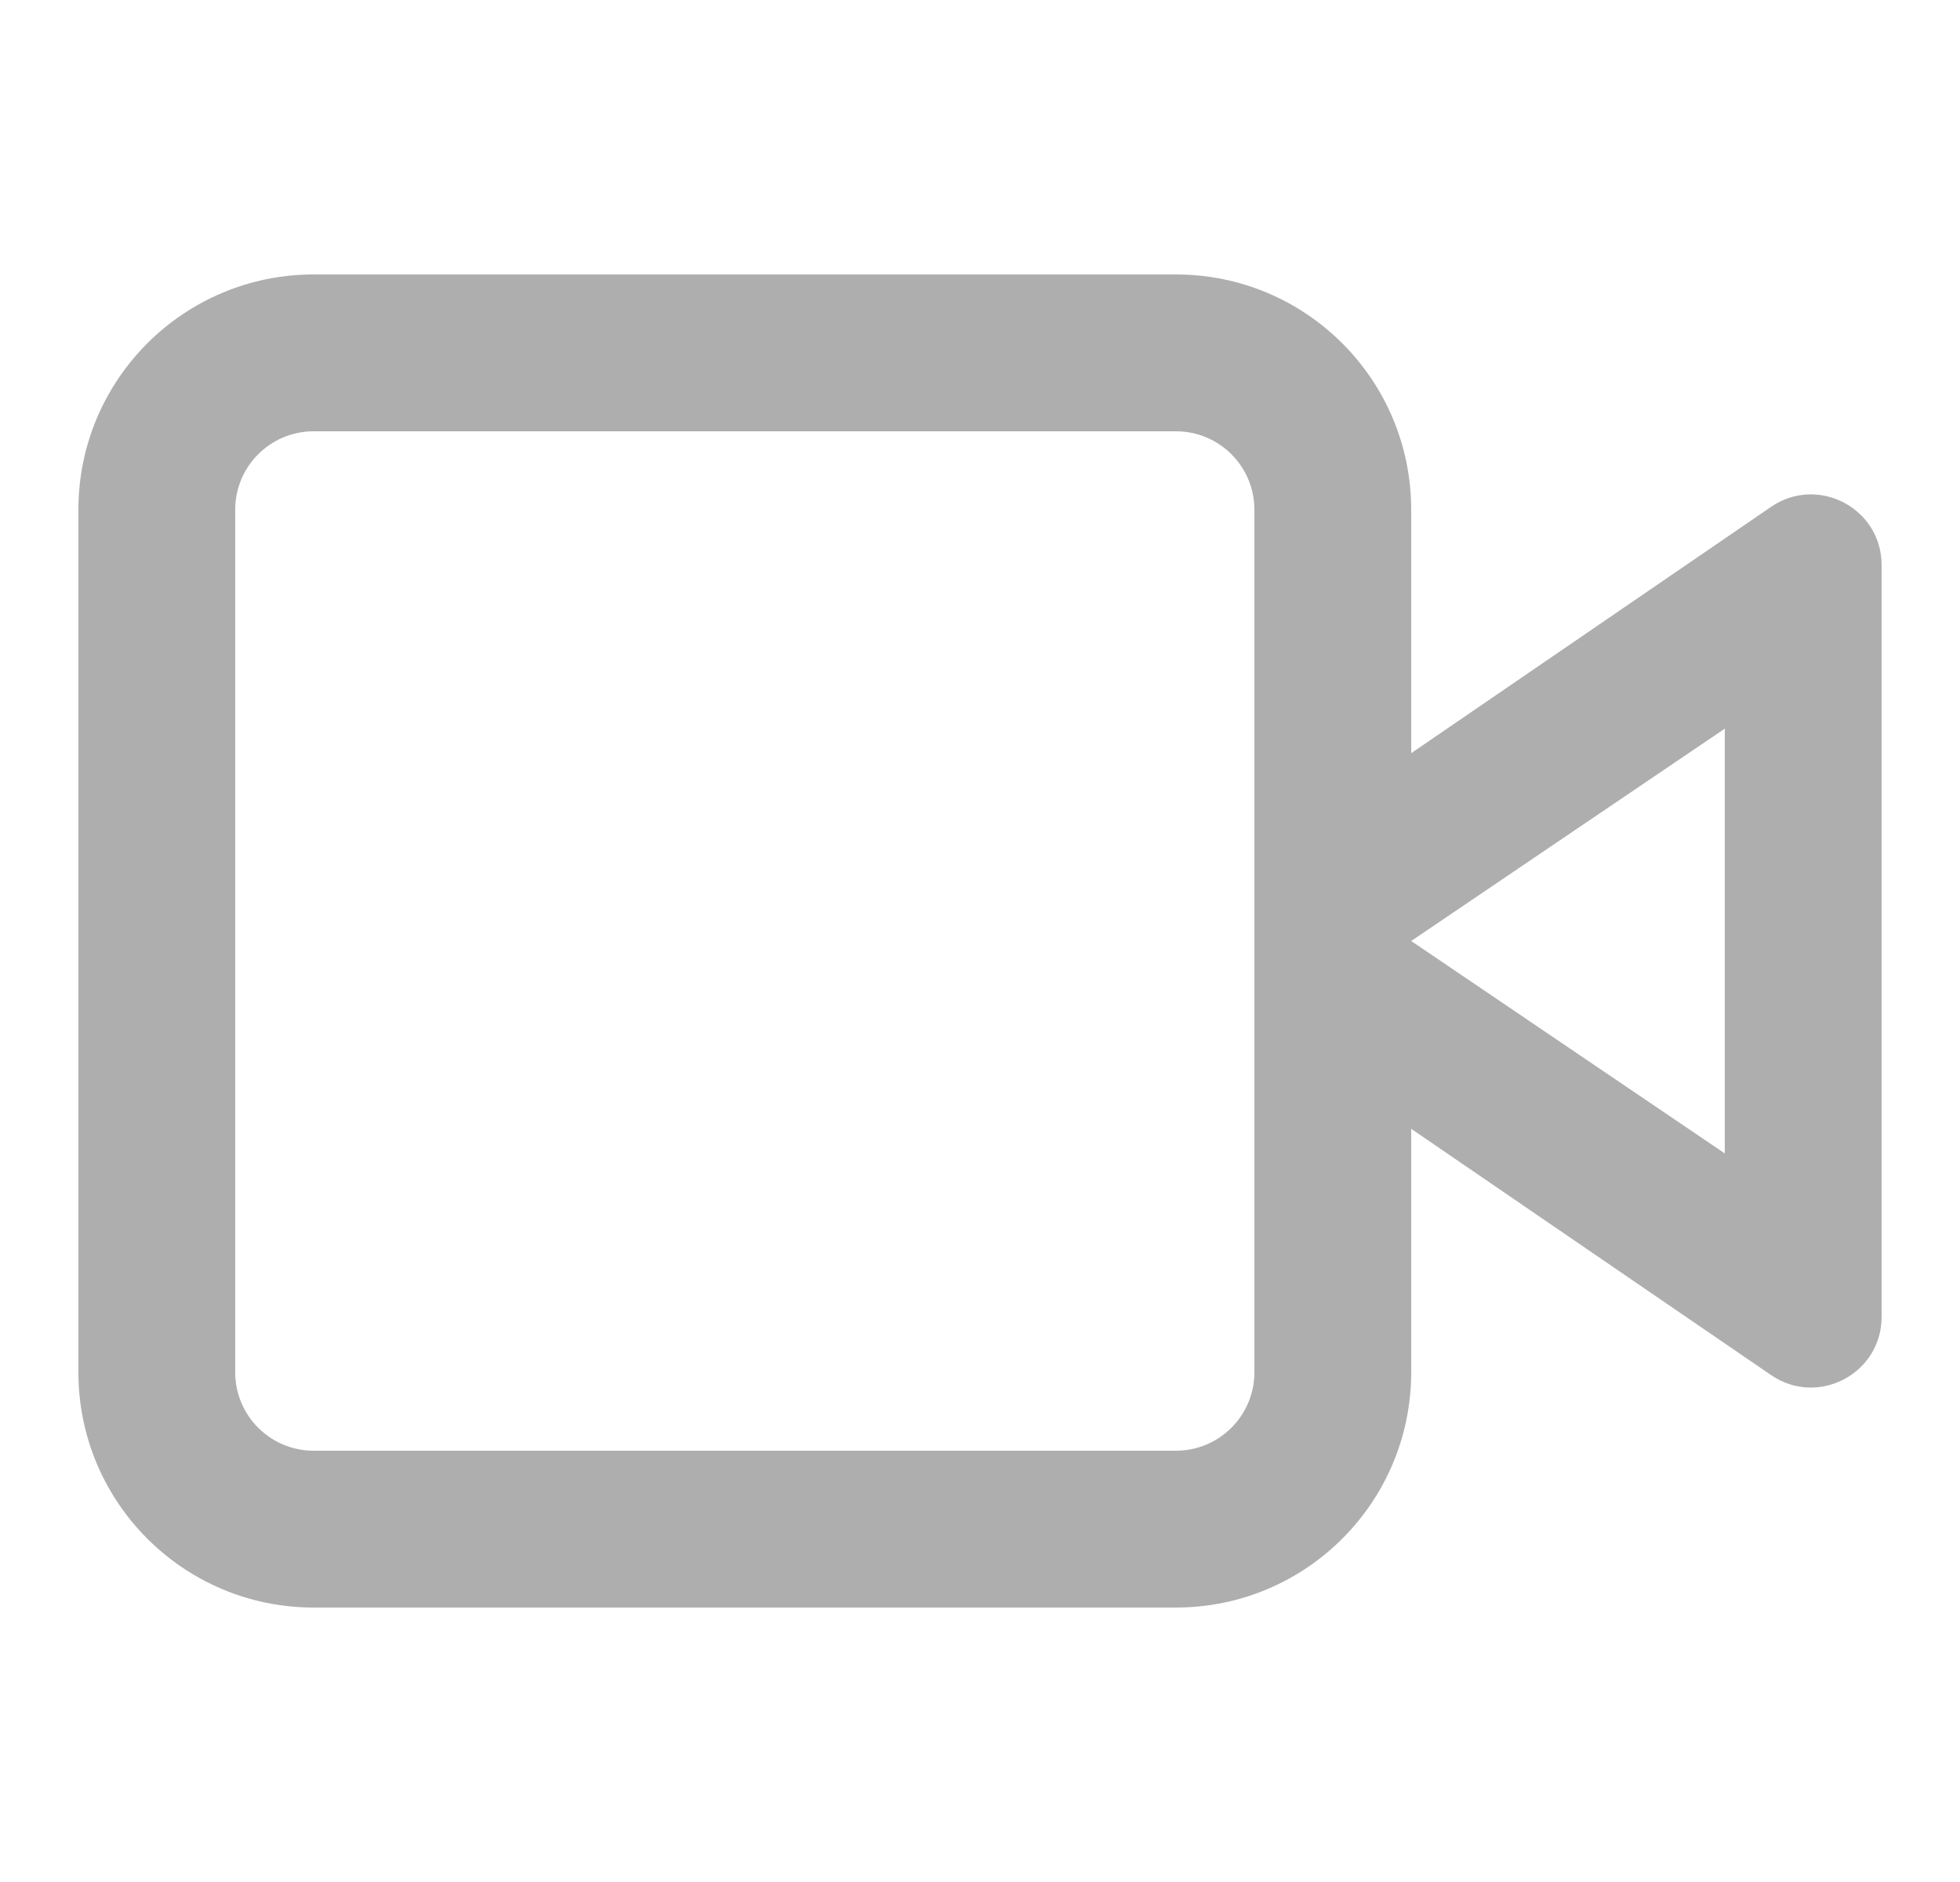
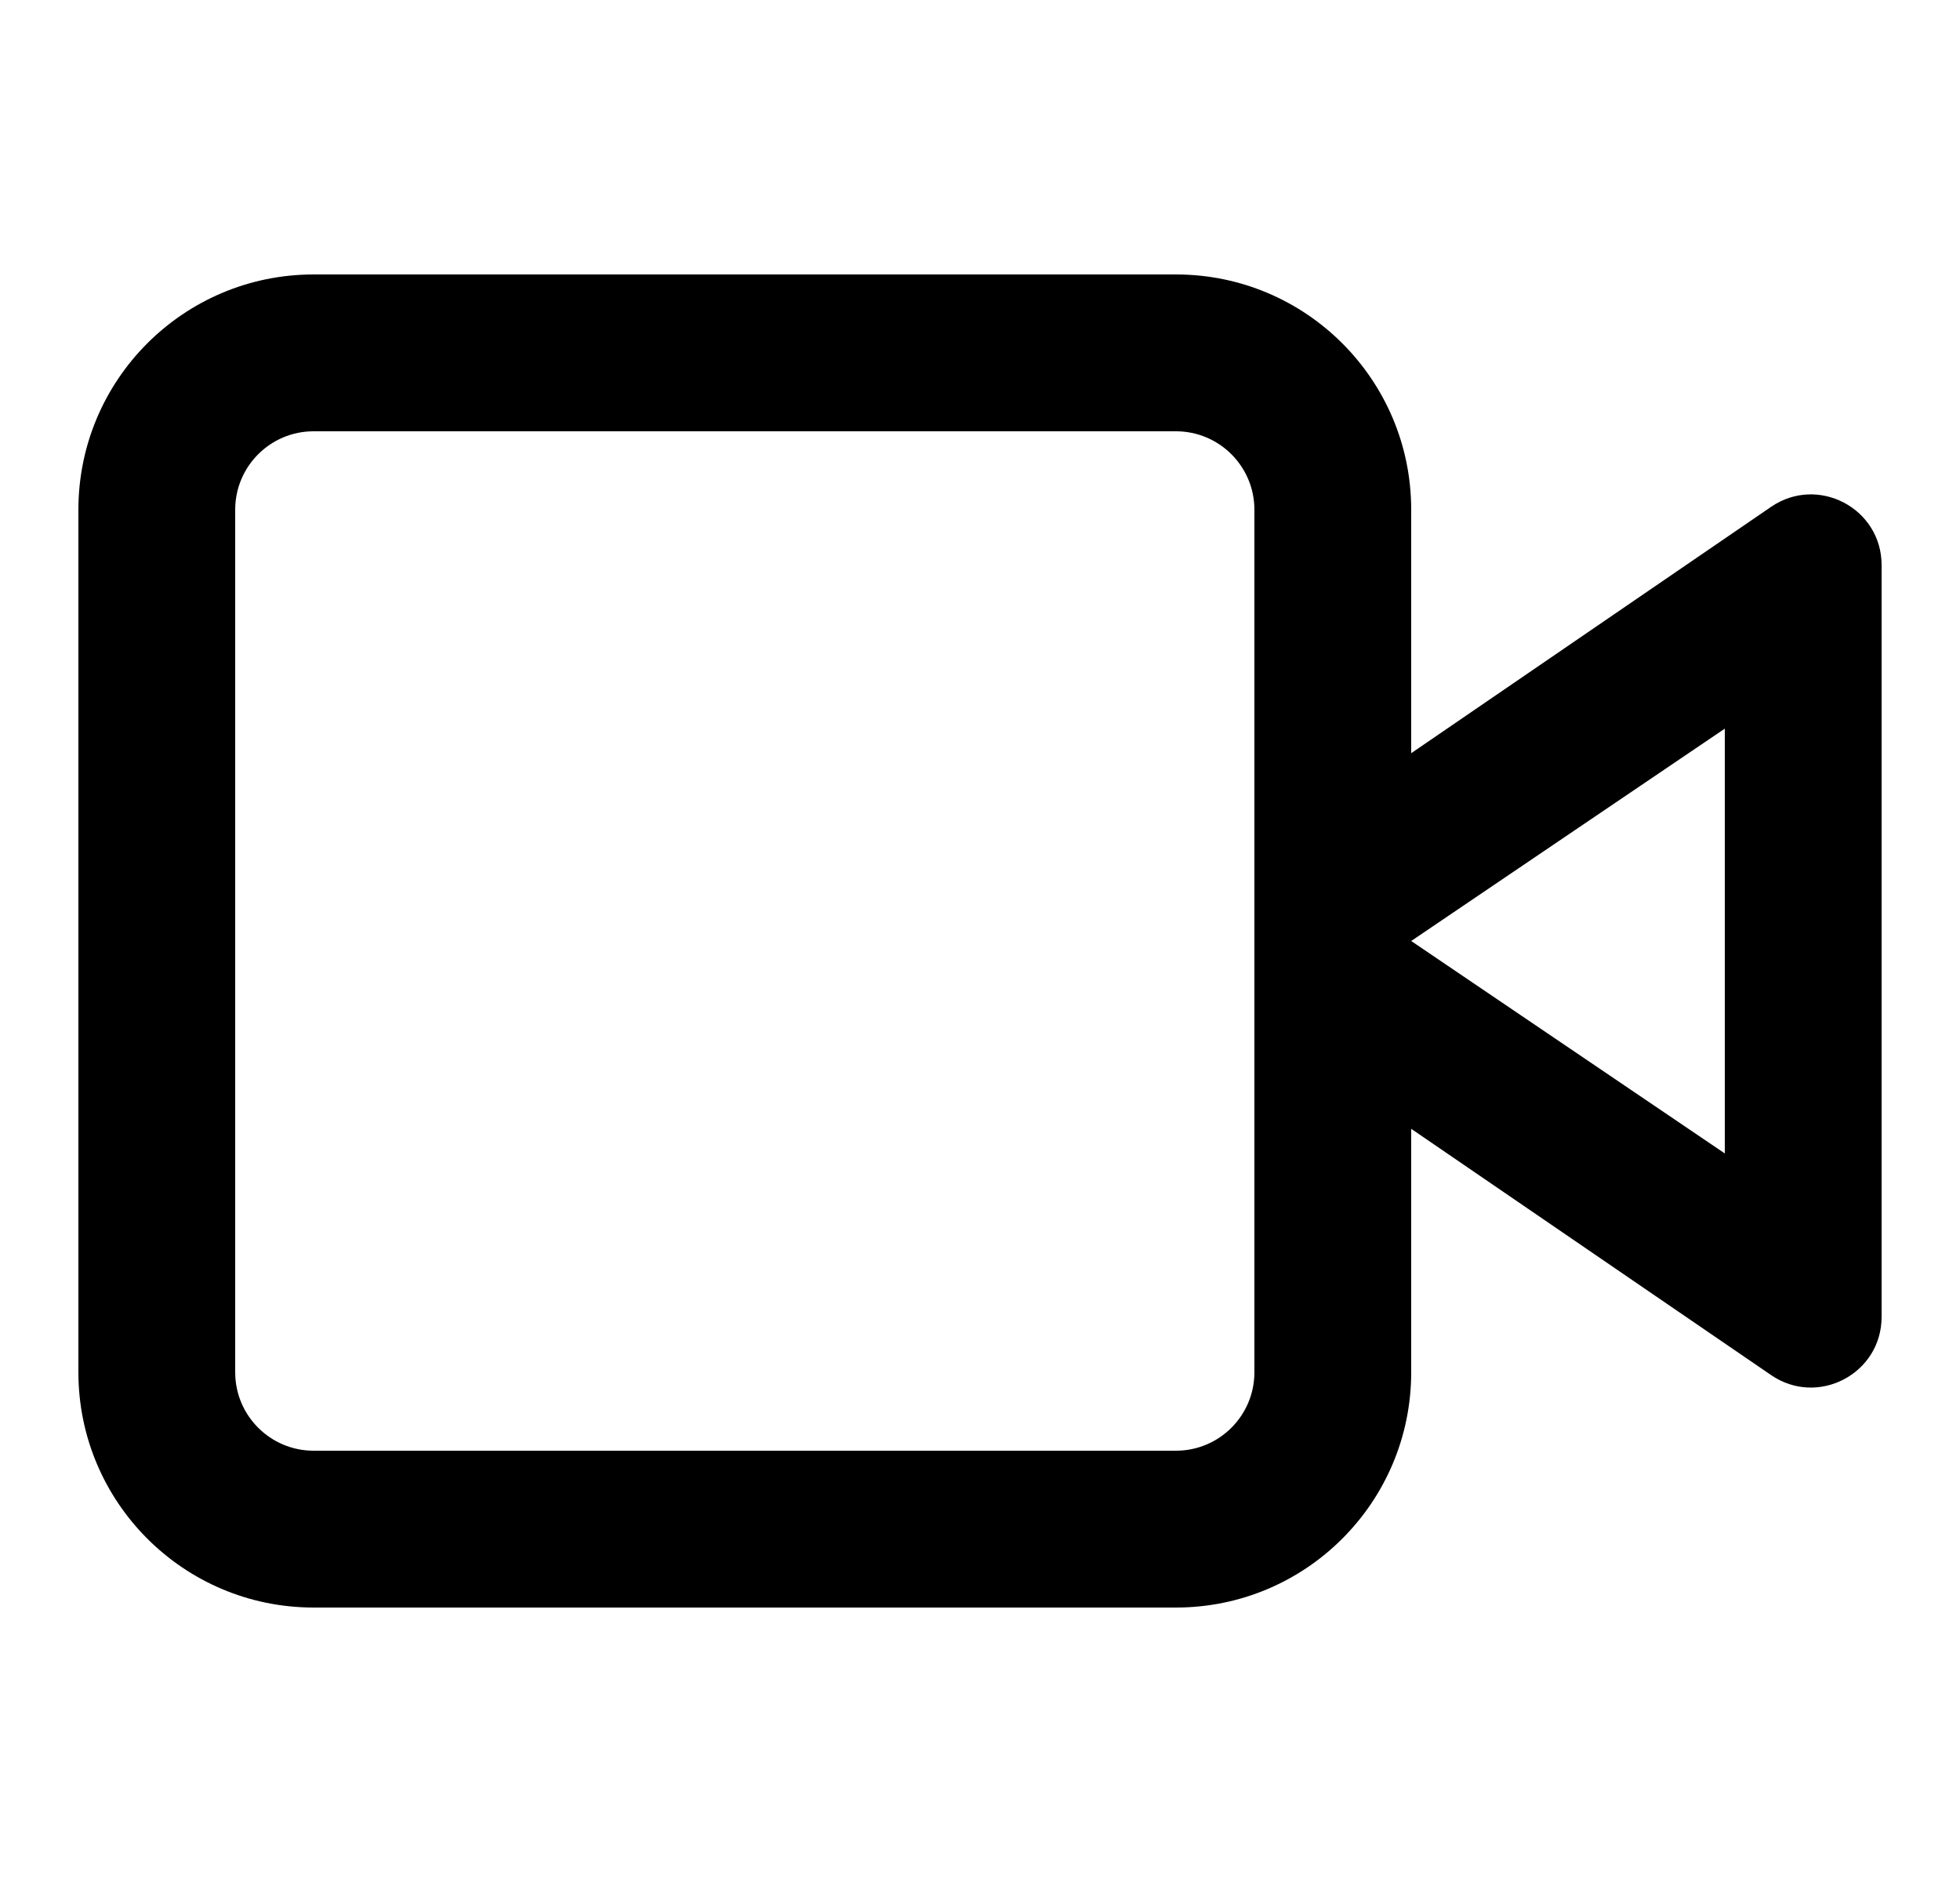
<svg xmlns="http://www.w3.org/2000/svg" width="25" height="24" viewBox="0 0 25 24" fill="none">
-   <path fill-rule="evenodd" clip-rule="evenodd" d="M18 9.605L22.591 6.463C23.189 6.055 24 6.482 24 7.206V16.794C24 17.517 23.189 17.945 22.591 17.536L18 14.395L18 12L22 14.709V9.292L18 12L18 9.605Z" fill="black" fill-opacity="0.32" />
-   <path fill-rule="evenodd" clip-rule="evenodd" d="M1 6.5C1 4.843 2.343 3.5 4 3.5H15C16.657 3.5 18 4.843 18 6.5V17.5C18 19.157 16.657 20.5 15 20.5H4C2.343 20.5 1 19.157 1 17.5V6.5ZM4 5.5H15C15.552 5.5 16 5.948 16 6.5V17.5C16 18.052 15.552 18.5 15 18.5H4C3.448 18.5 3 18.052 3 17.5V6.5C3 5.948 3.448 5.5 4 5.5Z" fill="black" fill-opacity="0.32" />
+   <path fill-rule="evenodd" clip-rule="evenodd" d="M18 9.605L22.591 6.463C23.189 6.055 24 6.482 24 7.206V16.794C24 17.517 23.189 17.945 22.591 17.536L18 14.395L18 12L22 14.709V9.292L18 12L18 9.605Z" fill="black" fillOpacity="0.32" />
+   <path fill-rule="evenodd" clip-rule="evenodd" d="M1 6.5C1 4.843 2.343 3.5 4 3.5H15C16.657 3.5 18 4.843 18 6.5V17.5C18 19.157 16.657 20.5 15 20.5H4C2.343 20.5 1 19.157 1 17.5V6.5ZM4 5.5H15C15.552 5.5 16 5.948 16 6.5V17.5C16 18.052 15.552 18.5 15 18.5H4C3.448 18.5 3 18.052 3 17.5V6.5C3 5.948 3.448 5.5 4 5.5Z" fill="black" fillOpacity="0.32" />
</svg>
